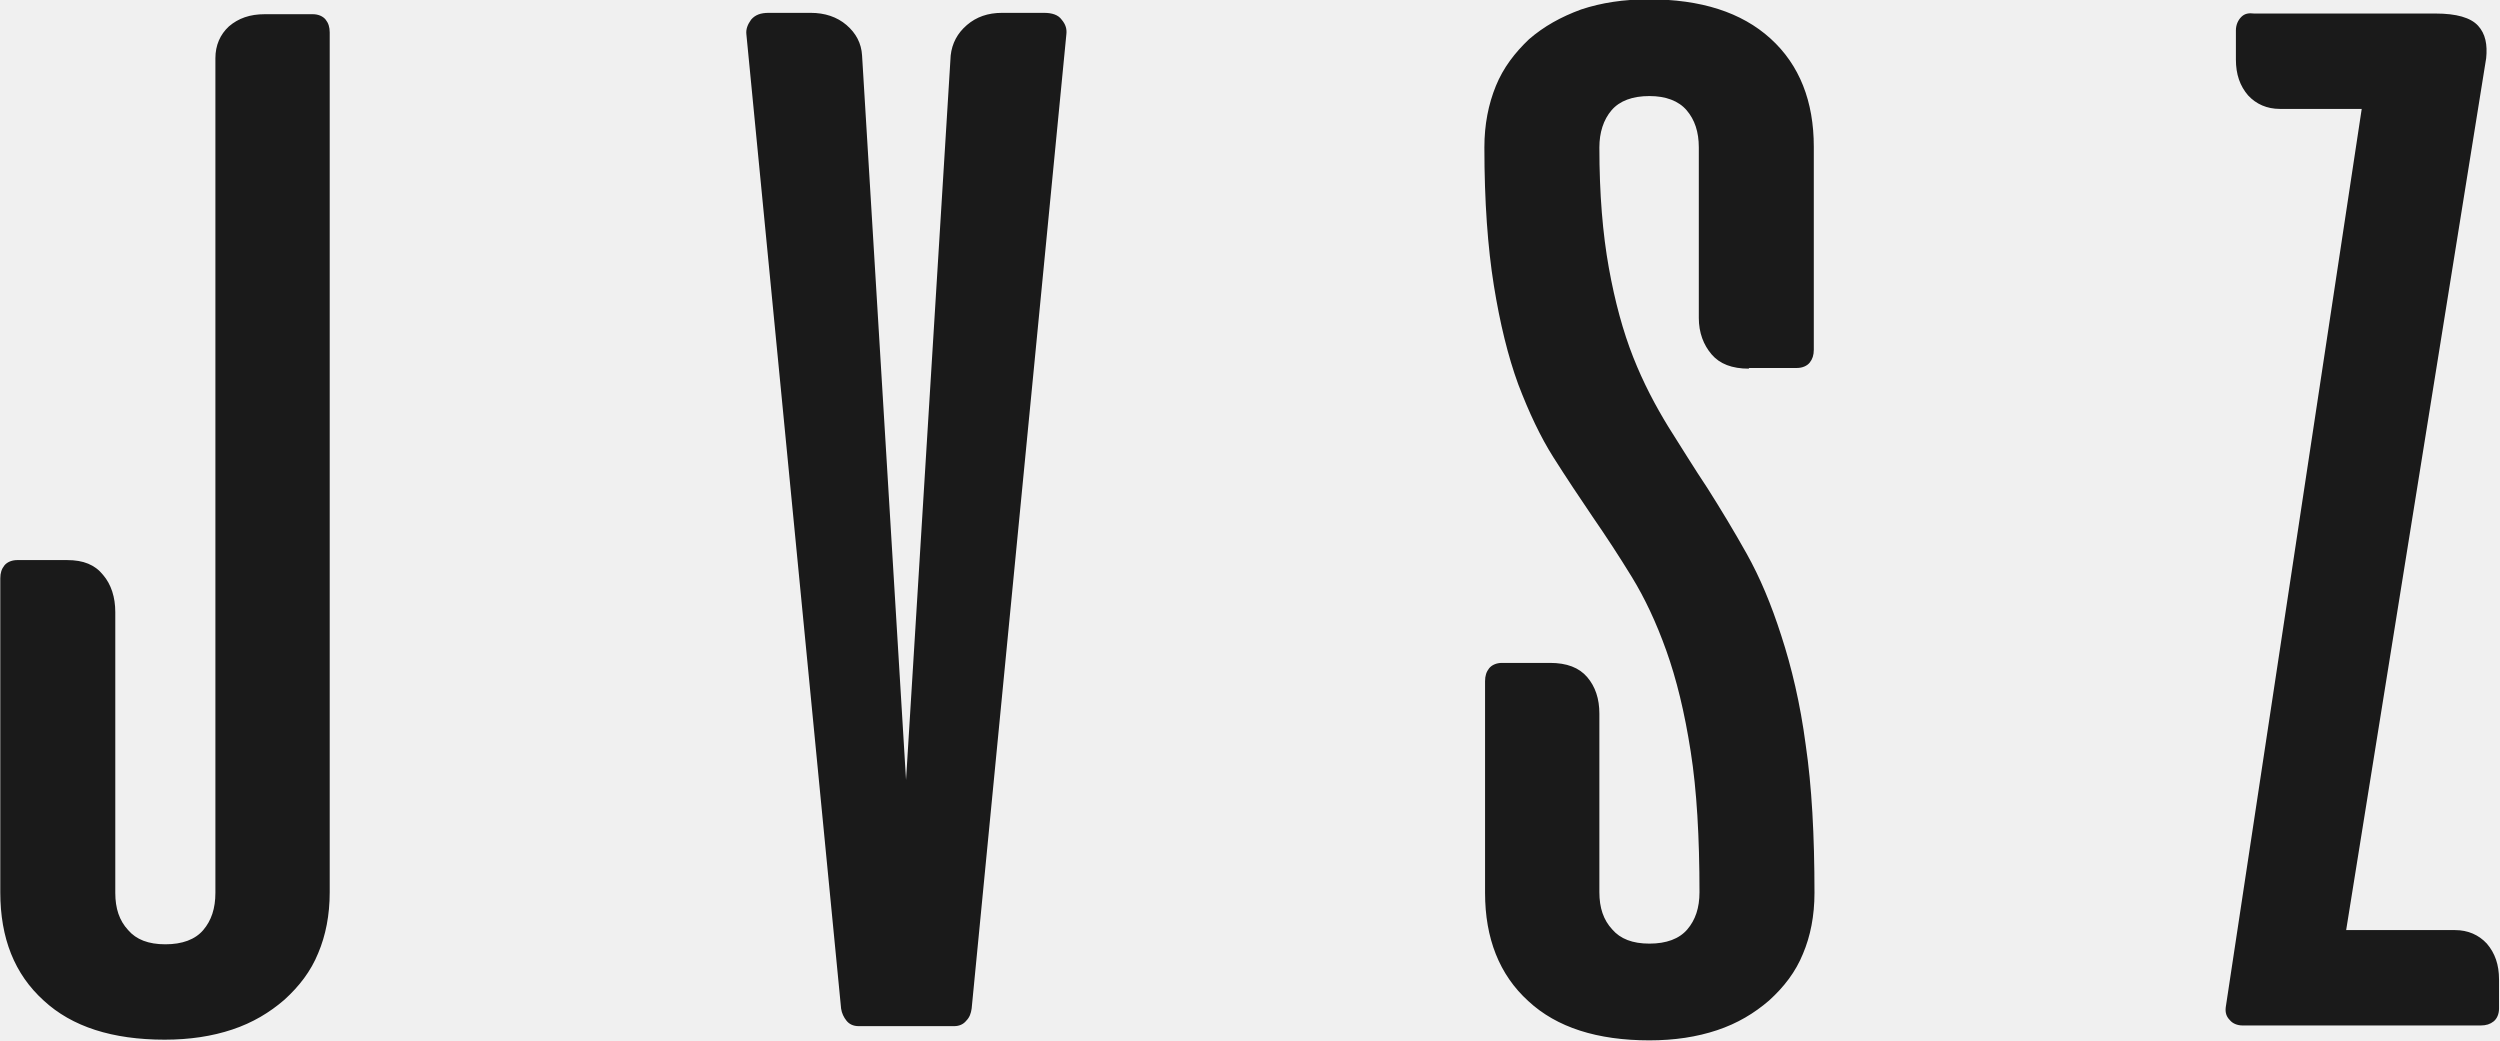
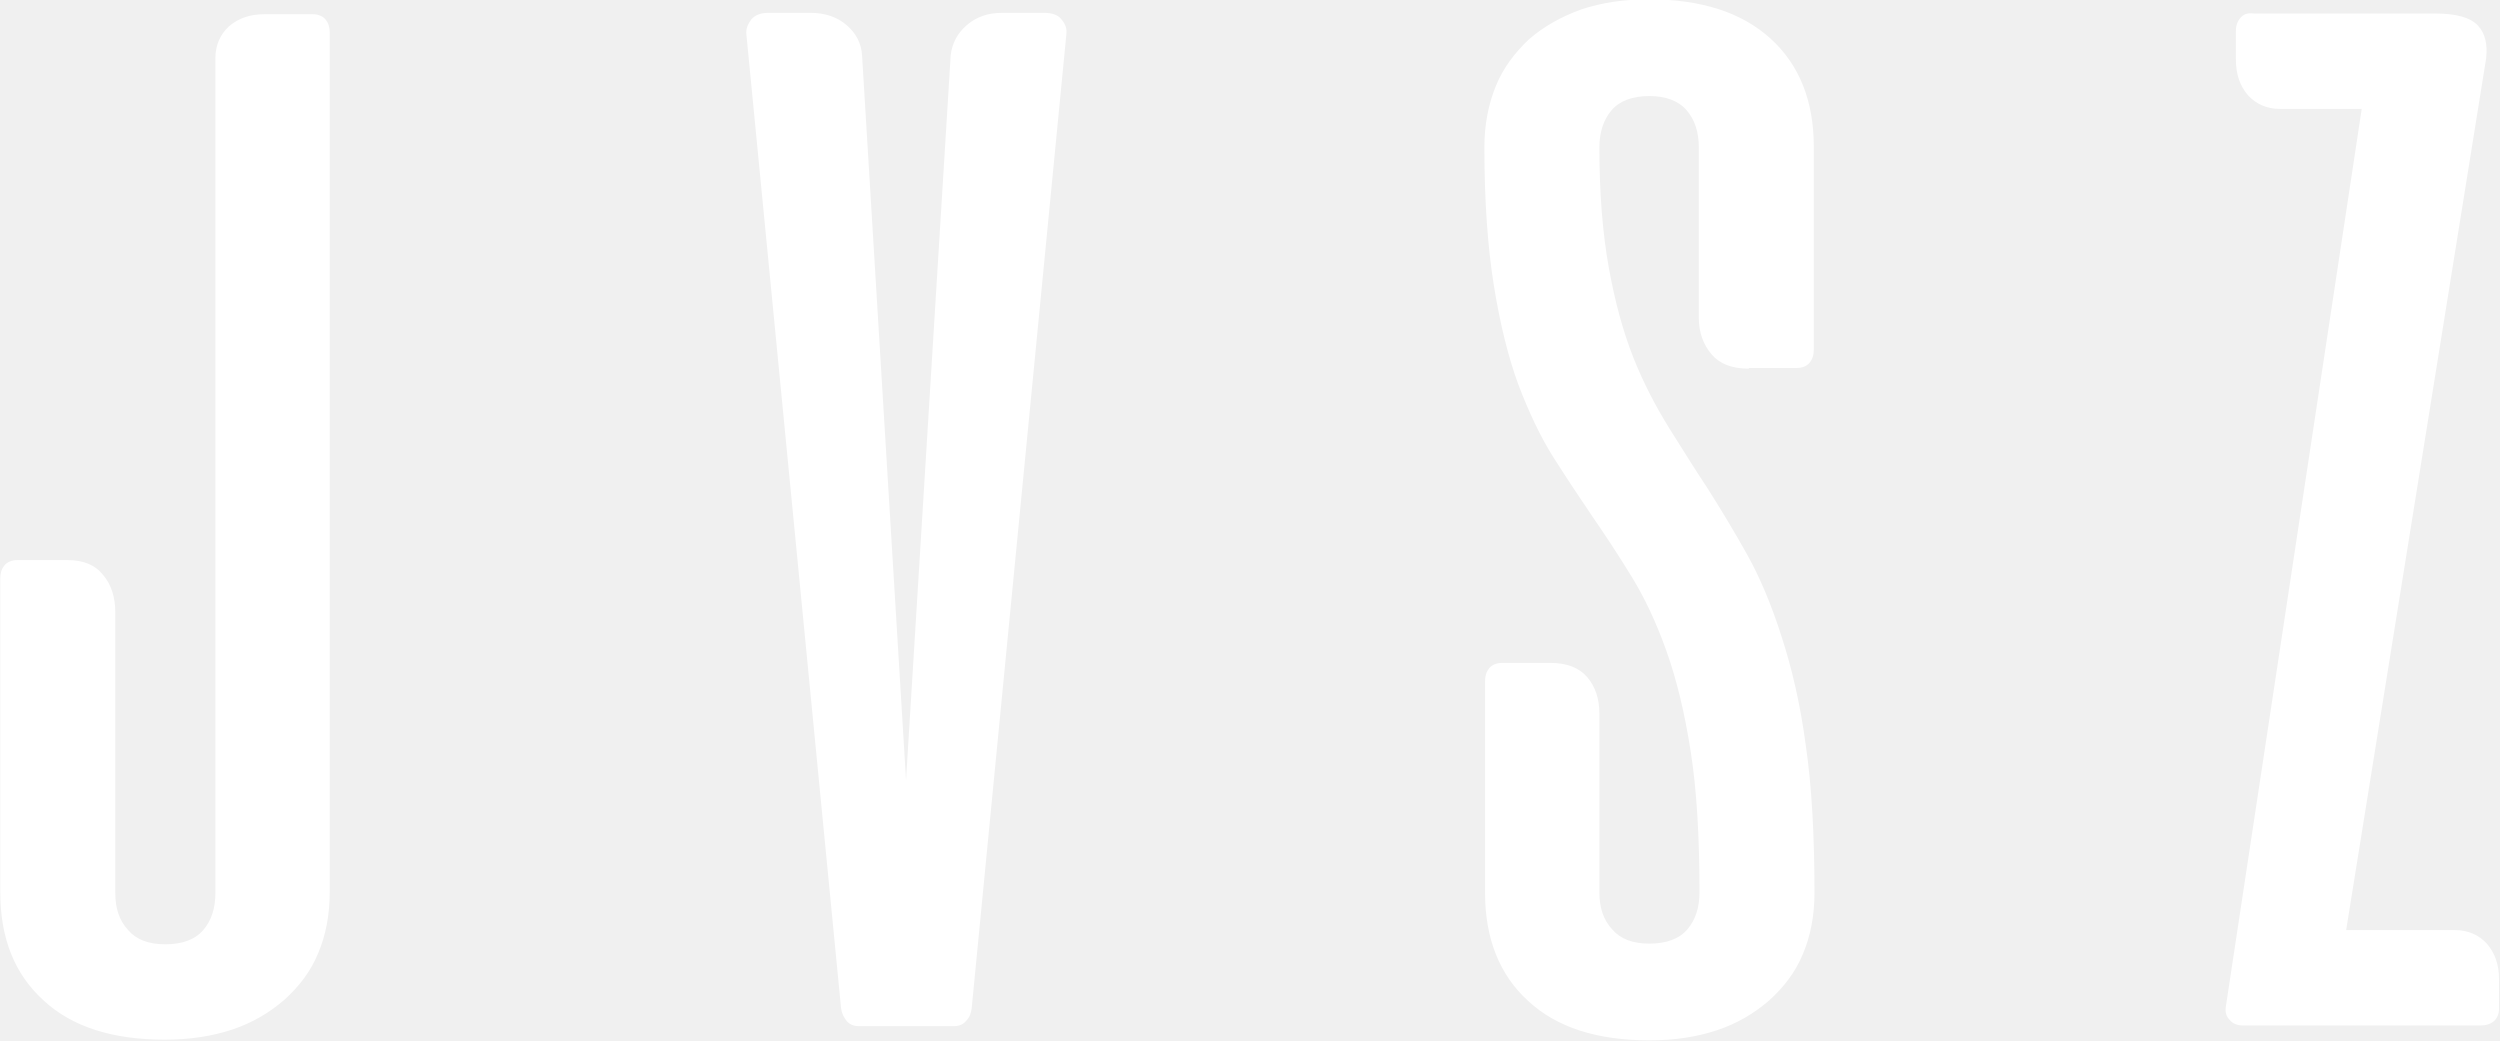
<svg xmlns="http://www.w3.org/2000/svg" xml:space="preserve" width="39.566mm" height="16.465mm" version="1.1" style="shape-rendering:geometricPrecision; text-rendering:geometricPrecision; image-rendering:optimizeQuality; fill-rule:evenodd; clip-rule:evenodd" viewBox="0 0 36.95 15.38">
  <defs>
    <style type="text/css">
   
-     .fil0 {fill:#1A1A1A;fill-rule:nonzero}
+     .fil0 {fill:white;fill-rule:nonzero}
   
  </style>
  </defs>
  <g id="Camada_x0020_1">
    <path class="fil0" d="M4.87 13.19c0,0.34 -0.06,0.64 -0.17,0.9 -0.11,0.27 -0.28,0.49 -0.5,0.69 -0.22,0.19 -0.47,0.34 -0.77,0.44 -0.3,0.1 -0.63,0.15 -1,0.15 -0.77,0 -1.37,-0.19 -1.79,-0.58 -0.43,-0.39 -0.64,-0.92 -0.64,-1.6l0 -4.64c0,-0.08 0.02,-0.14 0.06,-0.19 0.04,-0.05 0.11,-0.08 0.19,-0.08l0.74 0c0.24,0 0.41,0.07 0.53,0.22 0.12,0.14 0.18,0.33 0.18,0.55l0 4.15c0,0.23 0.06,0.41 0.19,0.55 0.12,0.14 0.3,0.21 0.55,0.21 0.25,0 0.44,-0.07 0.56,-0.21 0.12,-0.14 0.18,-0.32 0.18,-0.55l0 -12.34c0,-0.19 0.07,-0.35 0.2,-0.47 0.14,-0.12 0.31,-0.18 0.53,-0.18l0.71 0c0.08,0 0.15,0.03 0.19,0.08 0.04,0.05 0.06,0.11 0.06,0.19l0 12.72zm7.82 1.98c-0.08,0 -0.14,-0.03 -0.18,-0.08 -0.04,-0.05 -0.07,-0.11 -0.08,-0.18l-1.4 -14.4c-0.01,-0.08 0.02,-0.15 0.07,-0.22 0.06,-0.07 0.14,-0.1 0.26,-0.1l0.62 0c0.21,0 0.39,0.06 0.53,0.18 0.14,0.12 0.22,0.27 0.23,0.45l0.65 10.71 0.66 -10.71c0.02,-0.18 0.1,-0.33 0.24,-0.45 0.14,-0.12 0.31,-0.18 0.52,-0.18l0.62 0c0.12,0 0.21,0.03 0.26,0.1 0.06,0.07 0.08,0.14 0.07,0.22l-1.4 14.4c-0.01,0.07 -0.03,0.13 -0.08,0.18 -0.04,0.05 -0.1,0.08 -0.18,0.08l-1.43 0zm13.16 -9.72c-0.25,0 -0.43,-0.07 -0.55,-0.21 -0.12,-0.14 -0.19,-0.32 -0.19,-0.54l0 -2.52c0,-0.23 -0.06,-0.41 -0.18,-0.55 -0.12,-0.14 -0.31,-0.21 -0.55,-0.21 -0.25,0 -0.44,0.07 -0.56,0.21 -0.12,0.14 -0.18,0.33 -0.18,0.55 0,0.69 0.05,1.28 0.14,1.78 0.09,0.5 0.21,0.94 0.36,1.32 0.15,0.38 0.33,0.72 0.52,1.03 0.19,0.3 0.38,0.61 0.58,0.91 0.19,0.3 0.39,0.63 0.58,0.97 0.19,0.34 0.36,0.74 0.51,1.21 0.15,0.46 0.28,1 0.36,1.61 0.09,0.61 0.13,1.34 0.13,2.19 0,0.34 -0.06,0.64 -0.17,0.9 -0.11,0.27 -0.28,0.49 -0.5,0.69 -0.22,0.19 -0.47,0.34 -0.77,0.44 -0.3,0.1 -0.63,0.15 -1,0.15 -0.77,0 -1.37,-0.19 -1.79,-0.58 -0.43,-0.39 -0.64,-0.93 -0.64,-1.6l0 -3.13c0,-0.08 0.02,-0.14 0.06,-0.19 0.04,-0.05 0.11,-0.08 0.19,-0.08l0.71 0c0.25,0 0.43,0.07 0.55,0.21 0.12,0.14 0.18,0.32 0.18,0.54l0 2.64c0,0.23 0.06,0.41 0.19,0.55 0.12,0.14 0.3,0.21 0.55,0.21 0.25,0 0.44,-0.07 0.56,-0.21 0.12,-0.14 0.18,-0.32 0.18,-0.55 0,-0.81 -0.04,-1.51 -0.13,-2.08 -0.09,-0.58 -0.21,-1.07 -0.36,-1.49 -0.15,-0.42 -0.32,-0.78 -0.51,-1.09 -0.19,-0.31 -0.38,-0.6 -0.58,-0.89 -0.19,-0.28 -0.39,-0.58 -0.58,-0.88 -0.19,-0.3 -0.36,-0.66 -0.52,-1.08 -0.15,-0.41 -0.27,-0.9 -0.36,-1.46 -0.09,-0.56 -0.14,-1.24 -0.14,-2.04 0,-0.34 0.06,-0.64 0.17,-0.91 0.11,-0.27 0.28,-0.49 0.49,-0.69 0.22,-0.19 0.47,-0.33 0.77,-0.44 0.3,-0.1 0.63,-0.15 1,-0.15 0.77,0 1.37,0.19 1.8,0.58 0.43,0.39 0.64,0.93 0.64,1.6l0 3c0,0.08 -0.02,0.14 -0.06,0.19 -0.04,0.05 -0.11,0.08 -0.19,0.08l-0.71 0zm10.15 -5.25c0.31,0 0.52,0.06 0.63,0.18 0.11,0.12 0.14,0.28 0.12,0.48l-2.07 12.89 1.61 0c0.19,0 0.35,0.07 0.47,0.2 0.12,0.14 0.18,0.31 0.18,0.53l0 0.43c0,0.08 -0.03,0.15 -0.08,0.19 -0.05,0.04 -0.11,0.06 -0.19,0.06l-3.52 0c-0.08,0 -0.15,-0.03 -0.19,-0.08 -0.05,-0.05 -0.07,-0.11 -0.06,-0.19l2.01 -13.28 -1.21 0c-0.19,0 -0.35,-0.07 -0.47,-0.2 -0.12,-0.14 -0.18,-0.31 -0.18,-0.53l0 -0.43c0,-0.08 0.03,-0.15 0.08,-0.2 0.05,-0.05 0.11,-0.06 0.19,-0.05l2.68 0z" />
  </g>
</svg>
